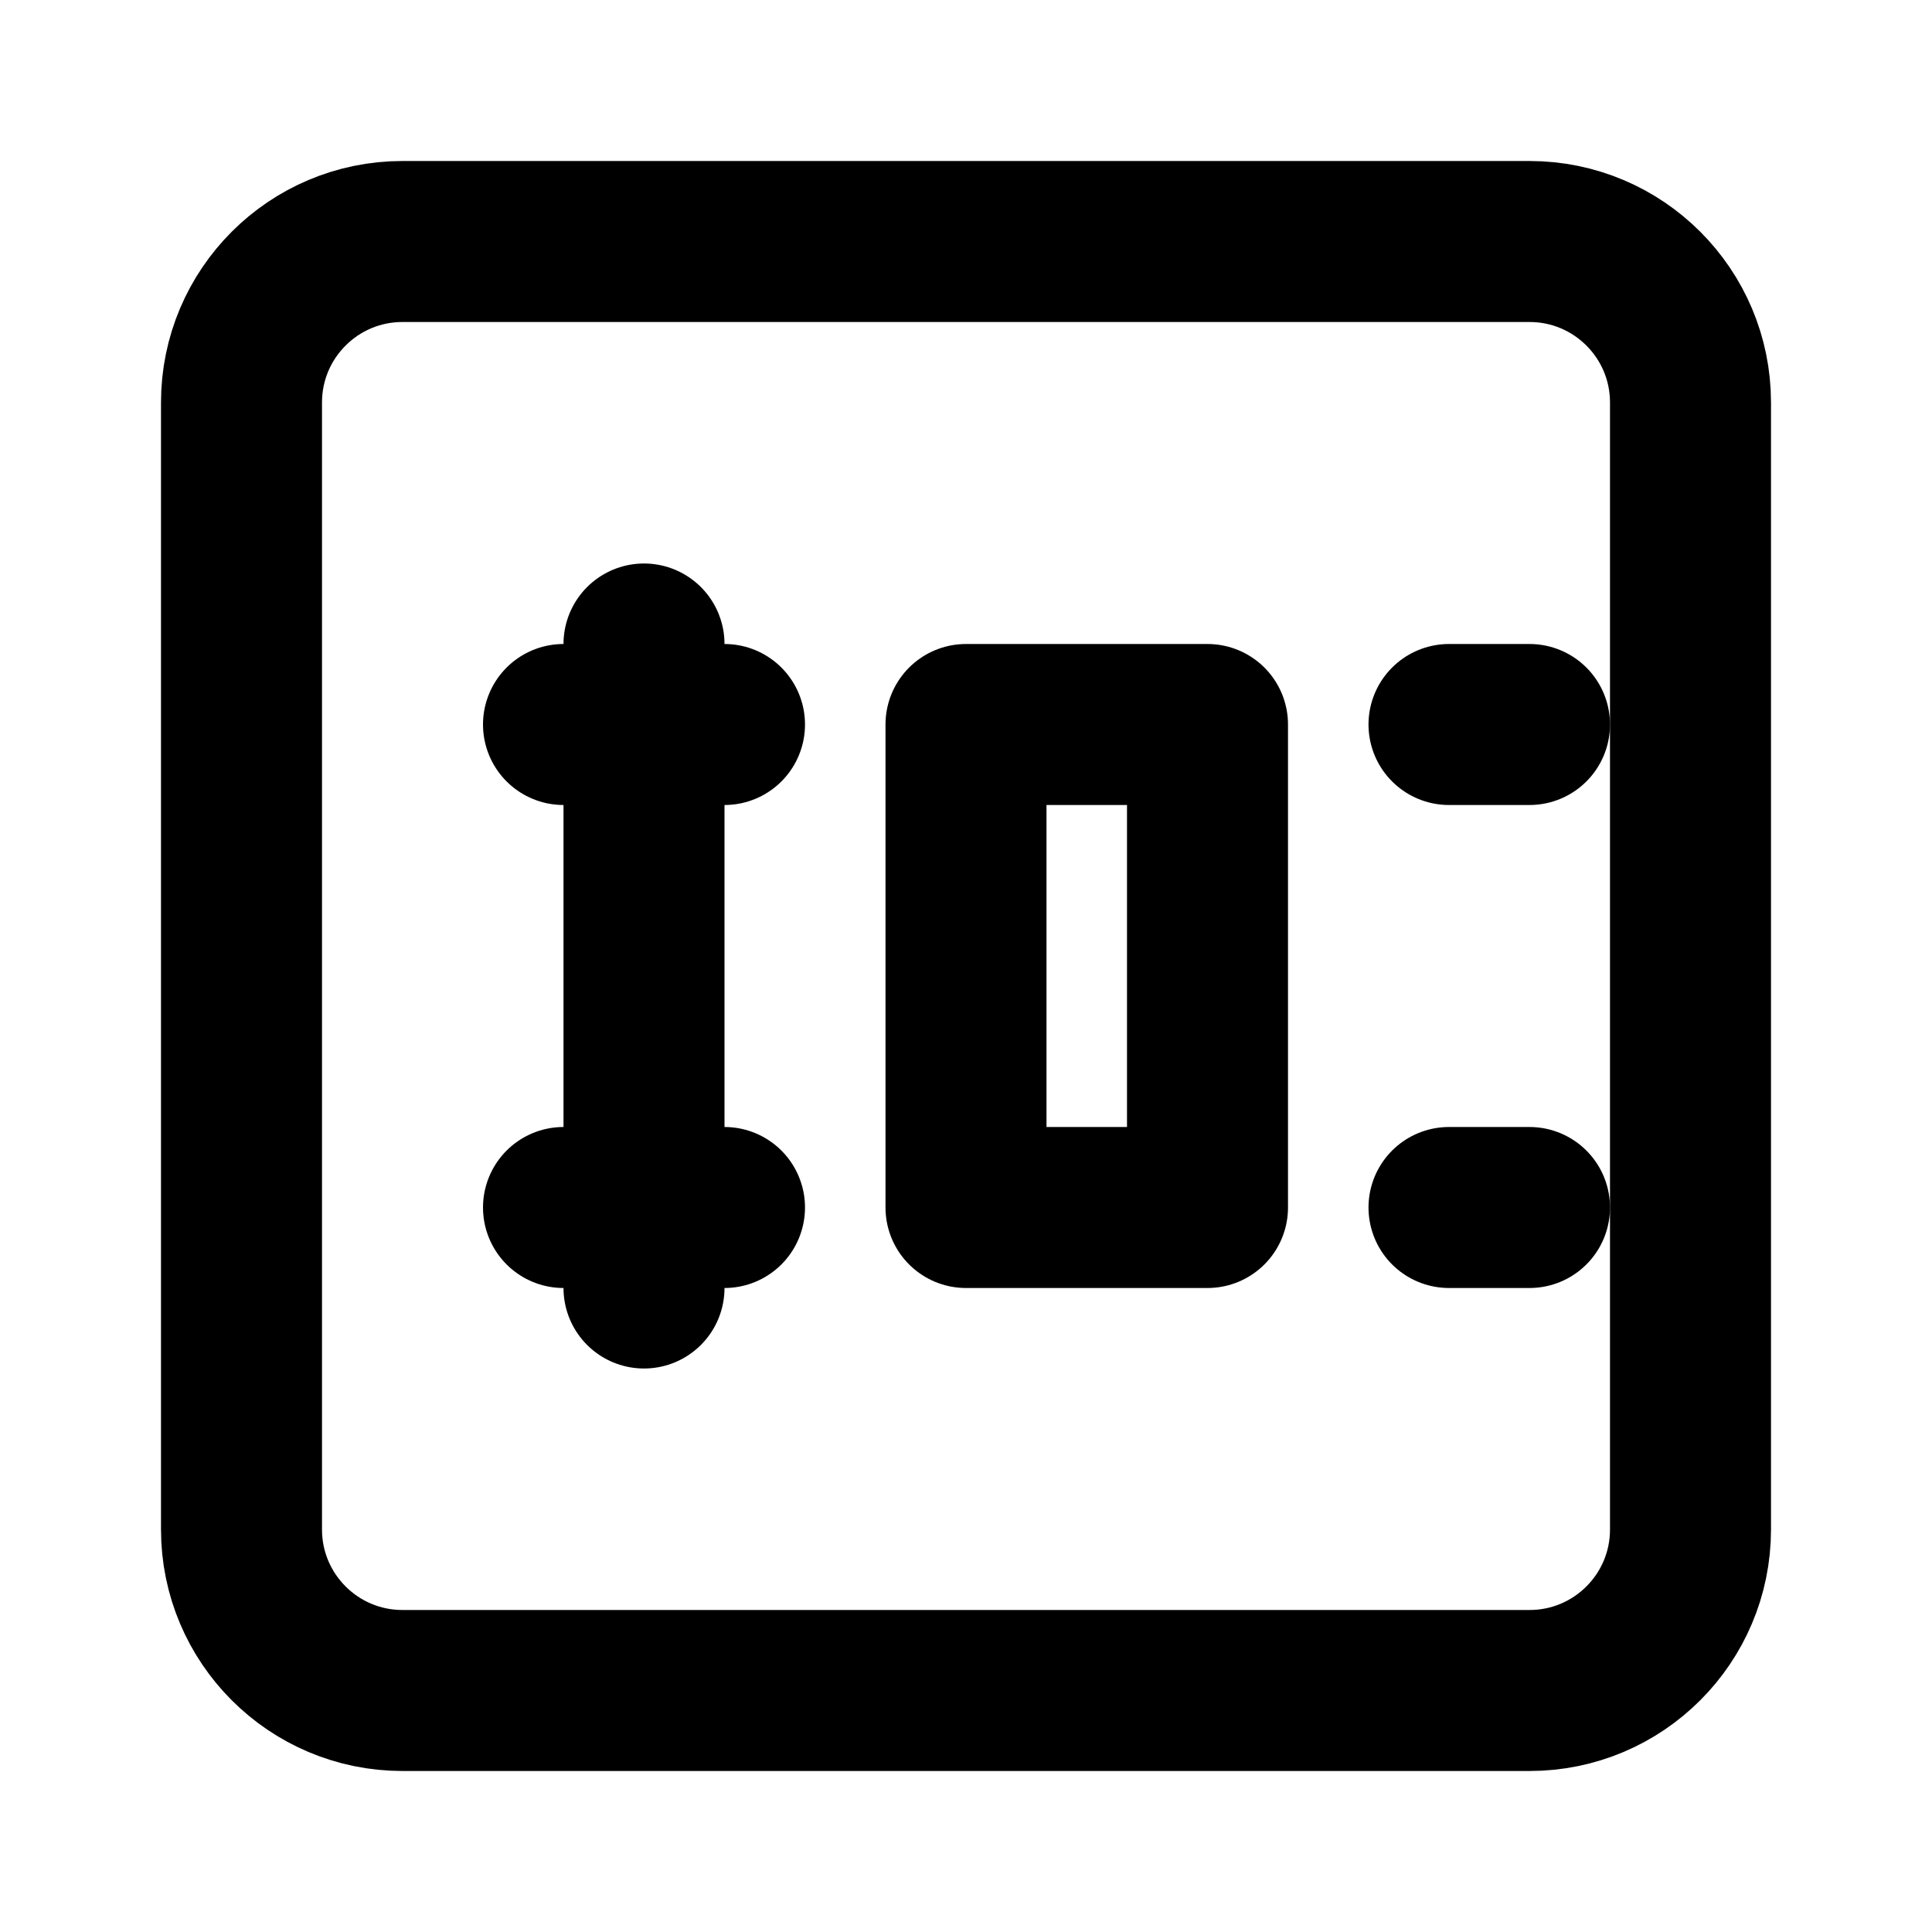
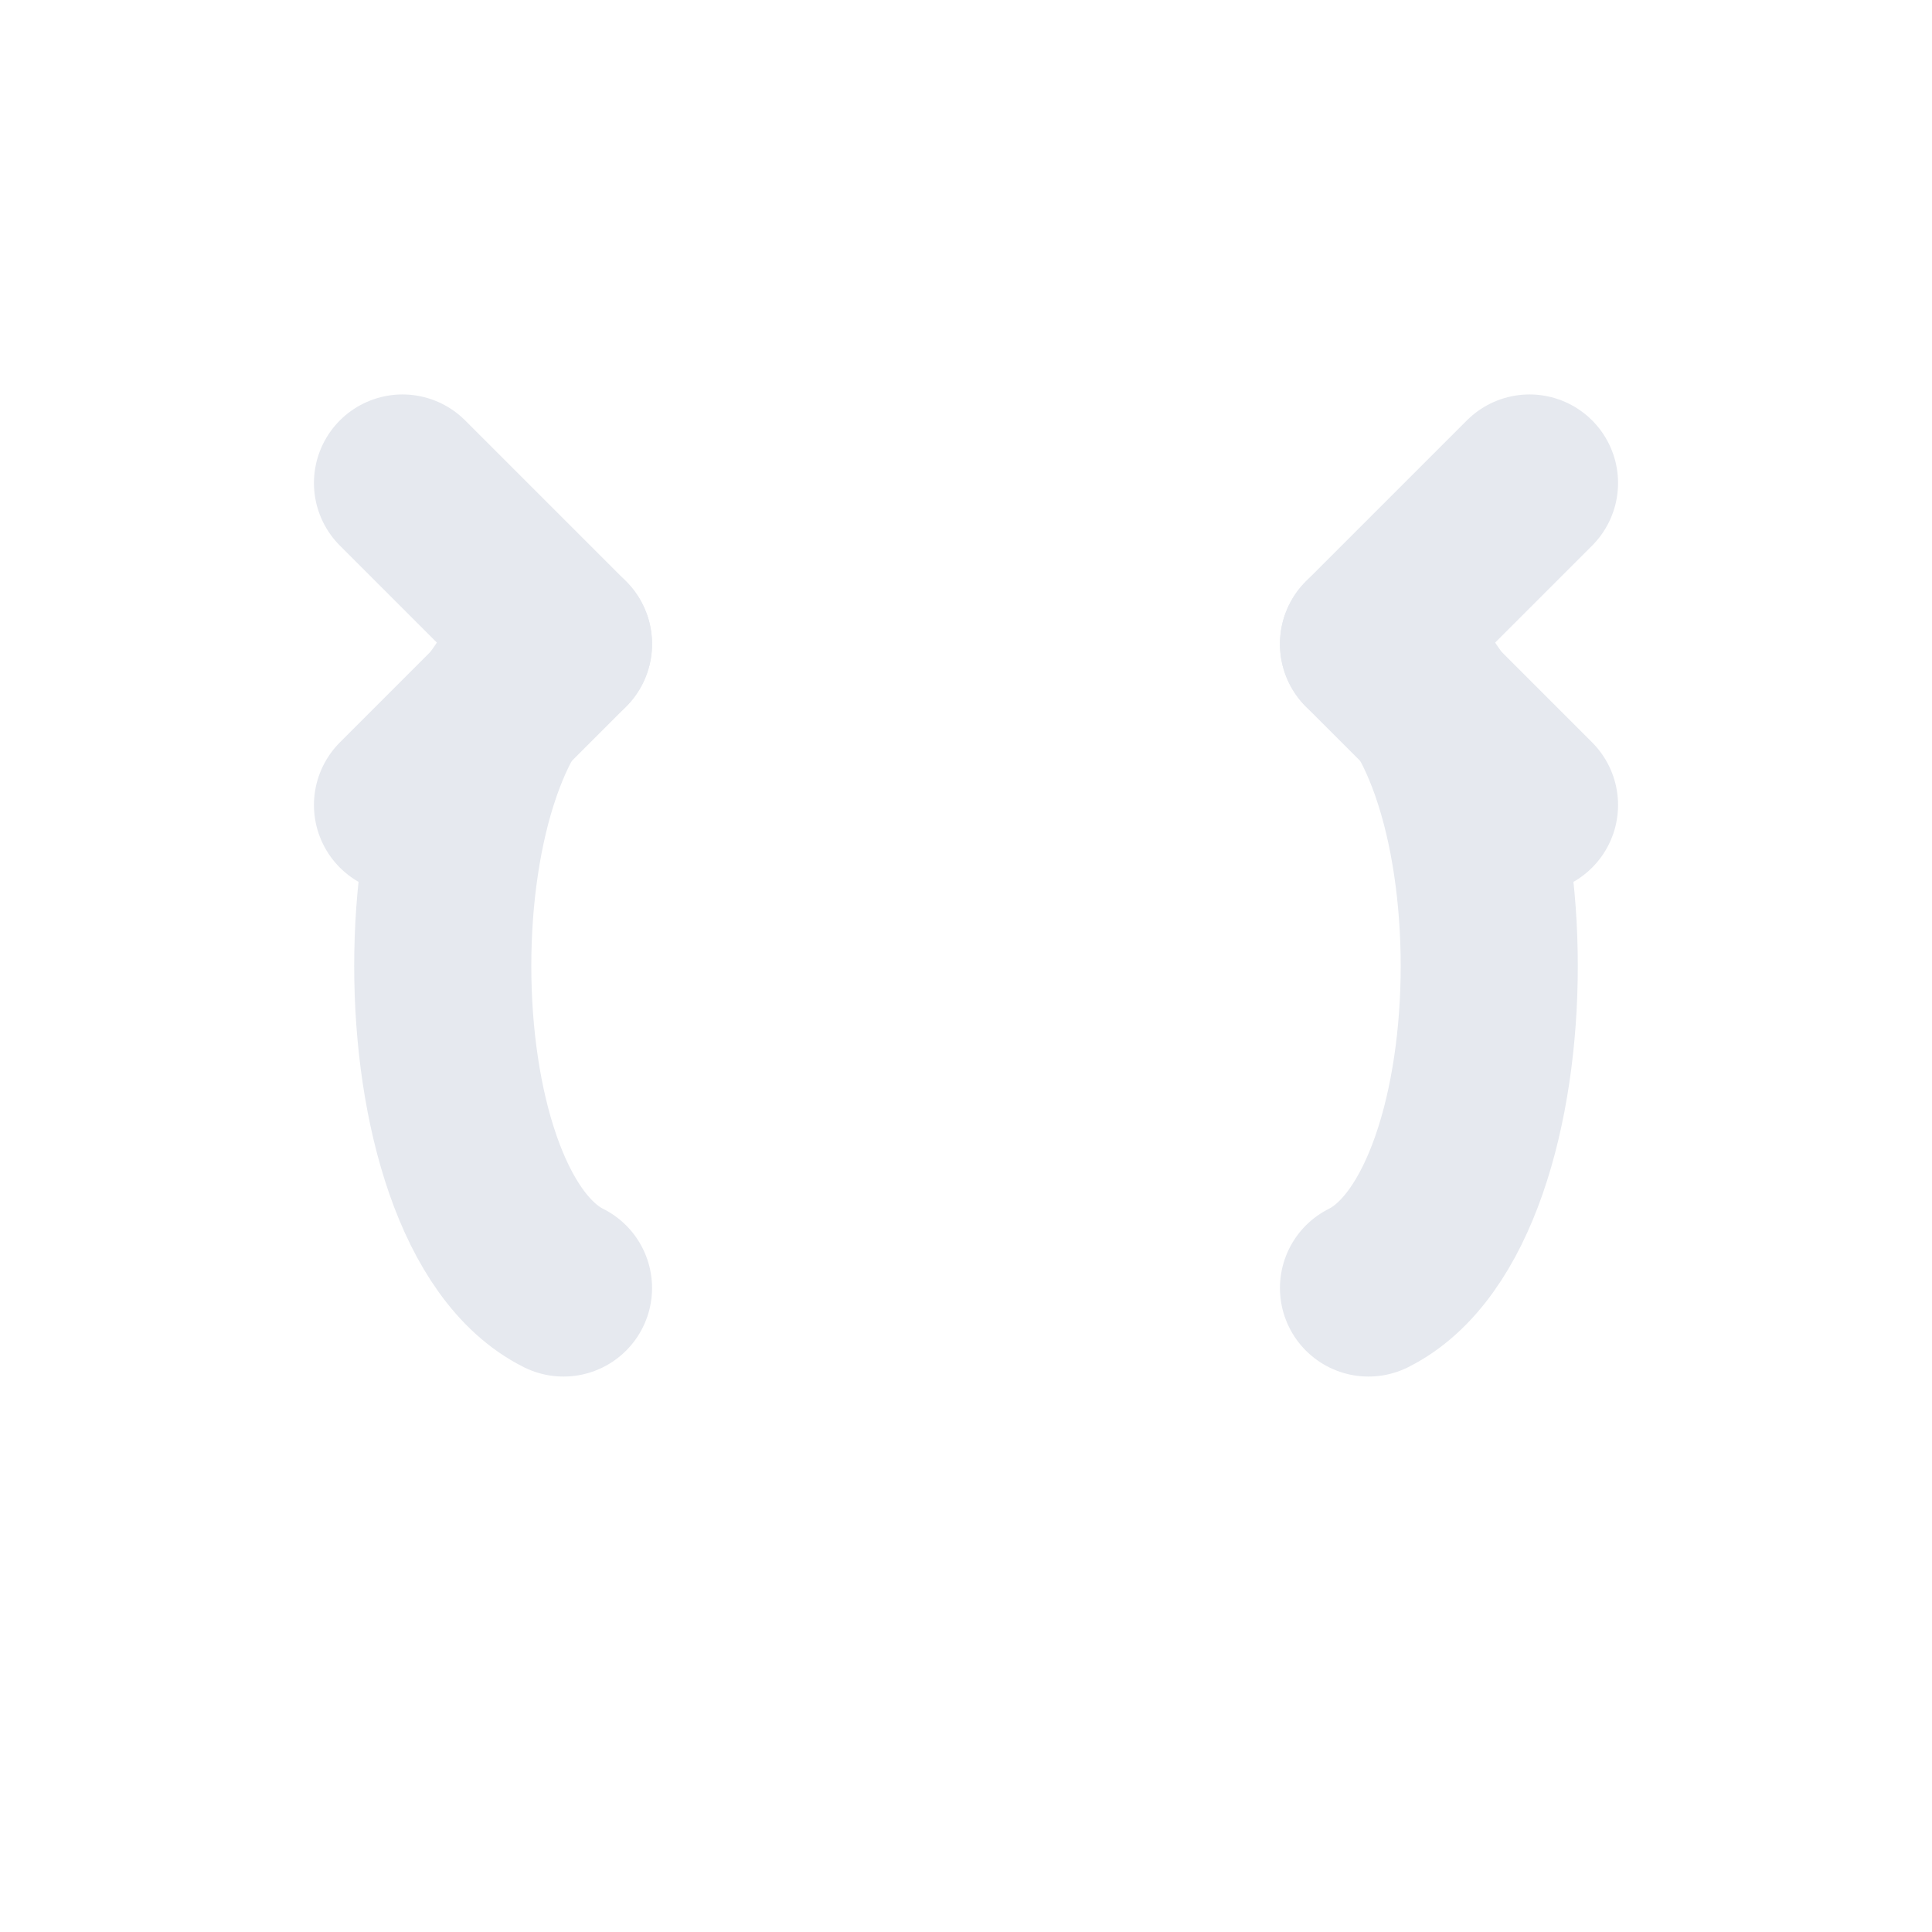
- <svg xmlns="http://www.w3.org/2000/svg" viewBox="0 0 24 24" fill="none" stroke="currentColor" stroke-width="2" stroke-linecap="round" stroke-linejoin="round">
-   <rect x="3" y="3" width="18" height="18" rx="2" />
-   <path d="M8 8v8M7 9h2M7 15h2M12 9h3v6h-3zM18 9h1M18 15h1" />
+ <svg xmlns="http://www.w3.org/2000/svg" viewBox="0 0 24 24" fill="none" stroke="#e6e9ef" stroke-width="2.2" stroke-linecap="round" stroke-linejoin="round">
+   <path d="M7 8c-2 1-2 7 0 8" />
+   <path d="M5 6l2 2-2 2" />
+   <path d="M17 8c2 1 2 7 0 8" />
+   <path d="M19 6l-2 2 2 2" />
</svg>
